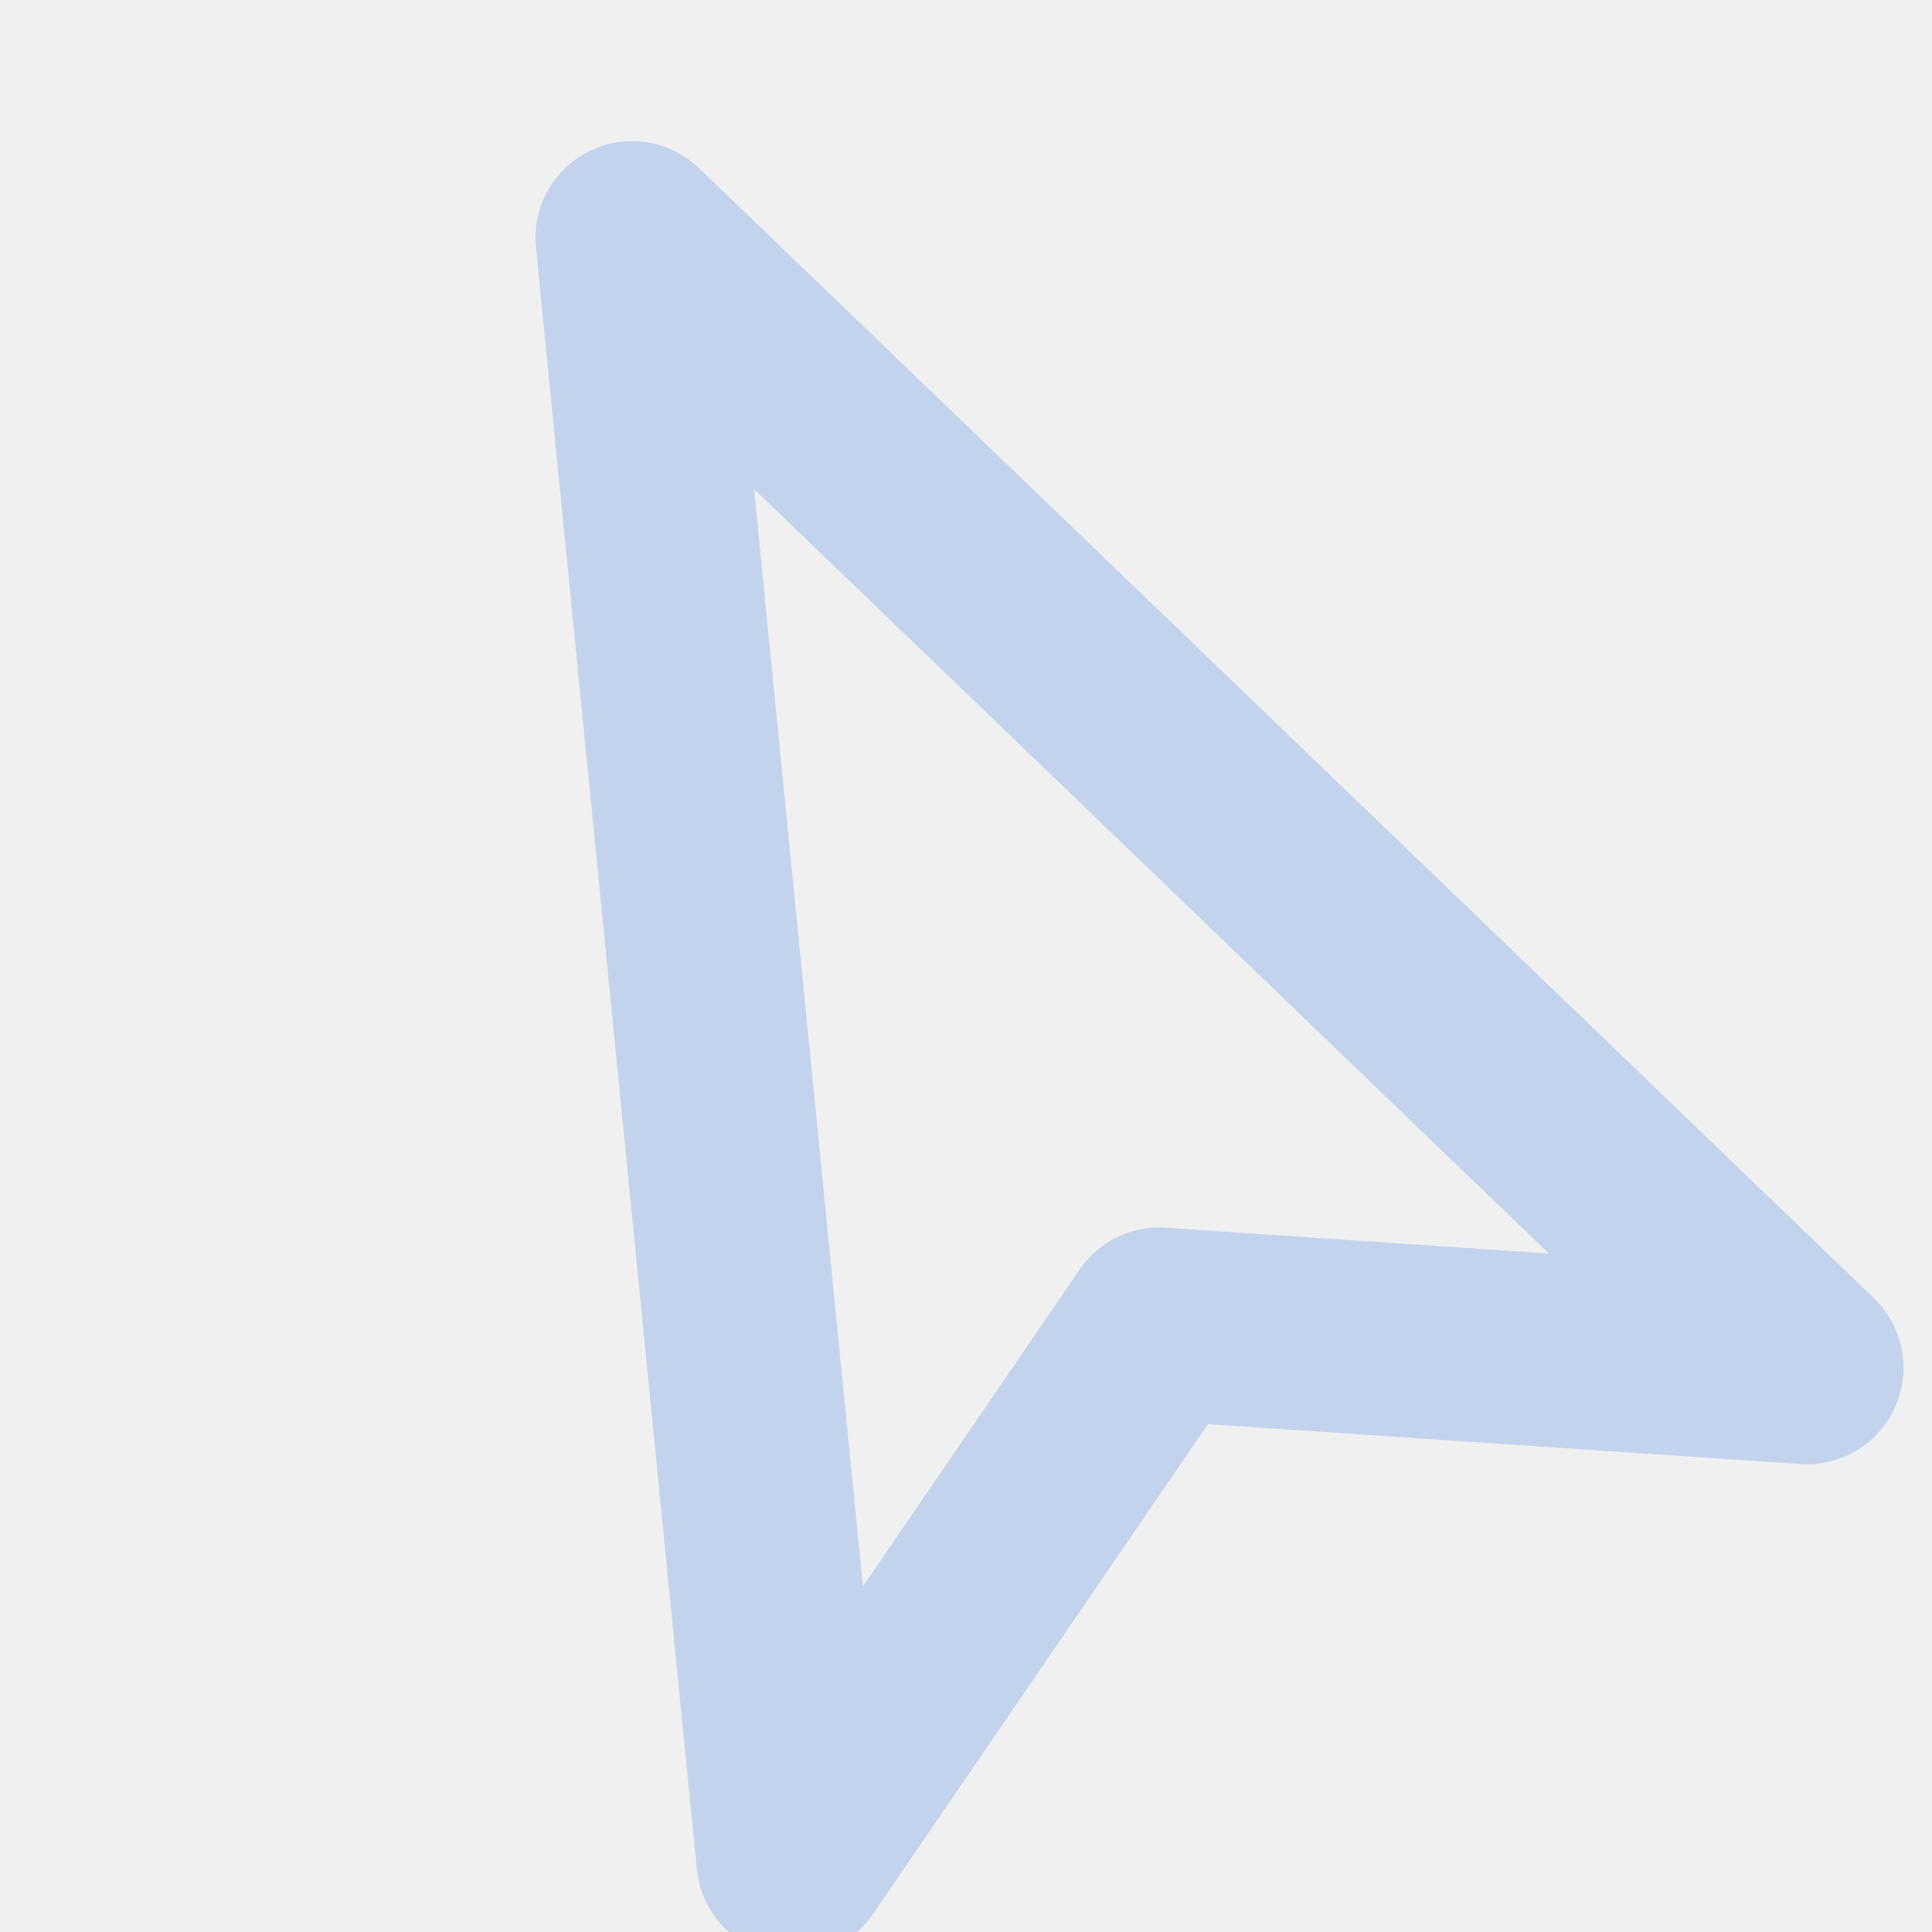
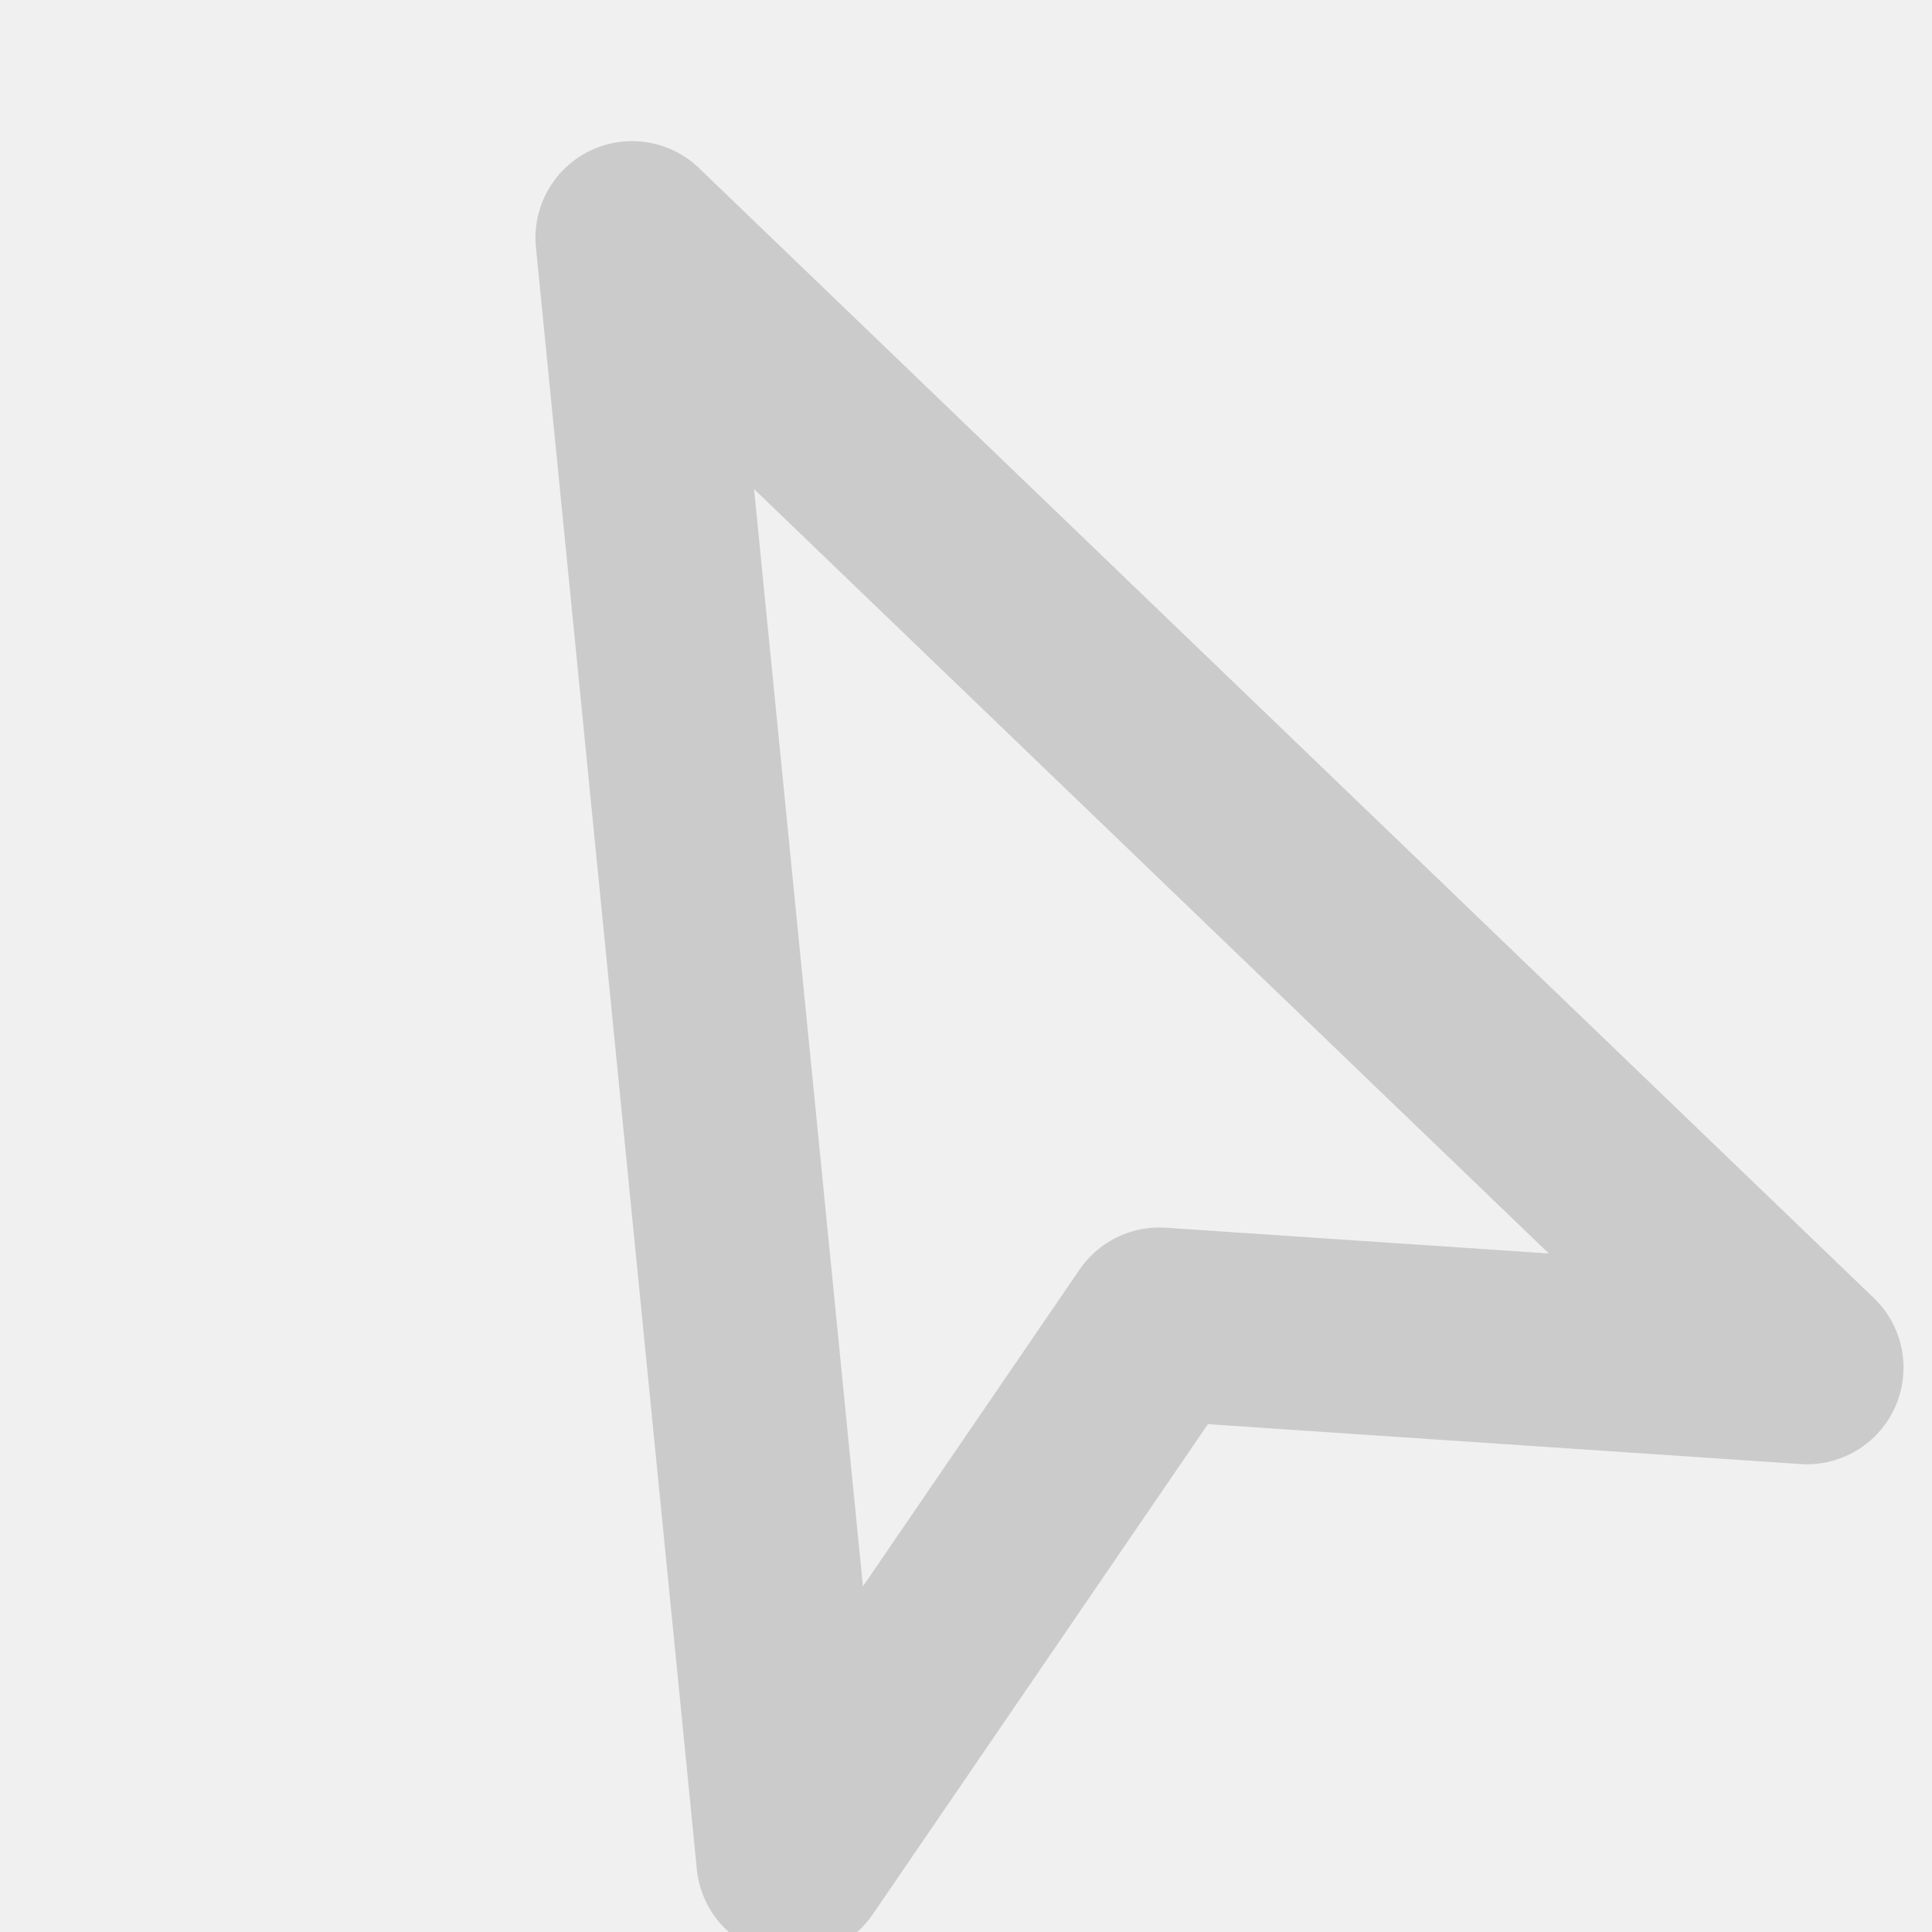
<svg xmlns="http://www.w3.org/2000/svg" width="20" height="20" viewBox="0 0 20 20" fill="none">
  <g clip-path="url(#clip0_1874_727)">
-     <path d="M6.543 2.461L18.705 14.158L12.001 13.707L8.209 19.253L6.543 2.461Z" stroke="#C4D3ED" stroke-width="2" stroke-linecap="round" stroke-linejoin="round" />
+     <path d="M6.543 2.461L18.705 14.158L12.001 13.707L8.209 19.253L6.543 2.461Z" stroke="#CBCBCB" stroke-width="2" stroke-linecap="round" stroke-linejoin="round" />
  </g>
  <defs>
    <clipPath id="clip0_1874_727">
      <rect width="20" height="20" fill="white" />
    </clipPath>
  </defs>
</svg>
